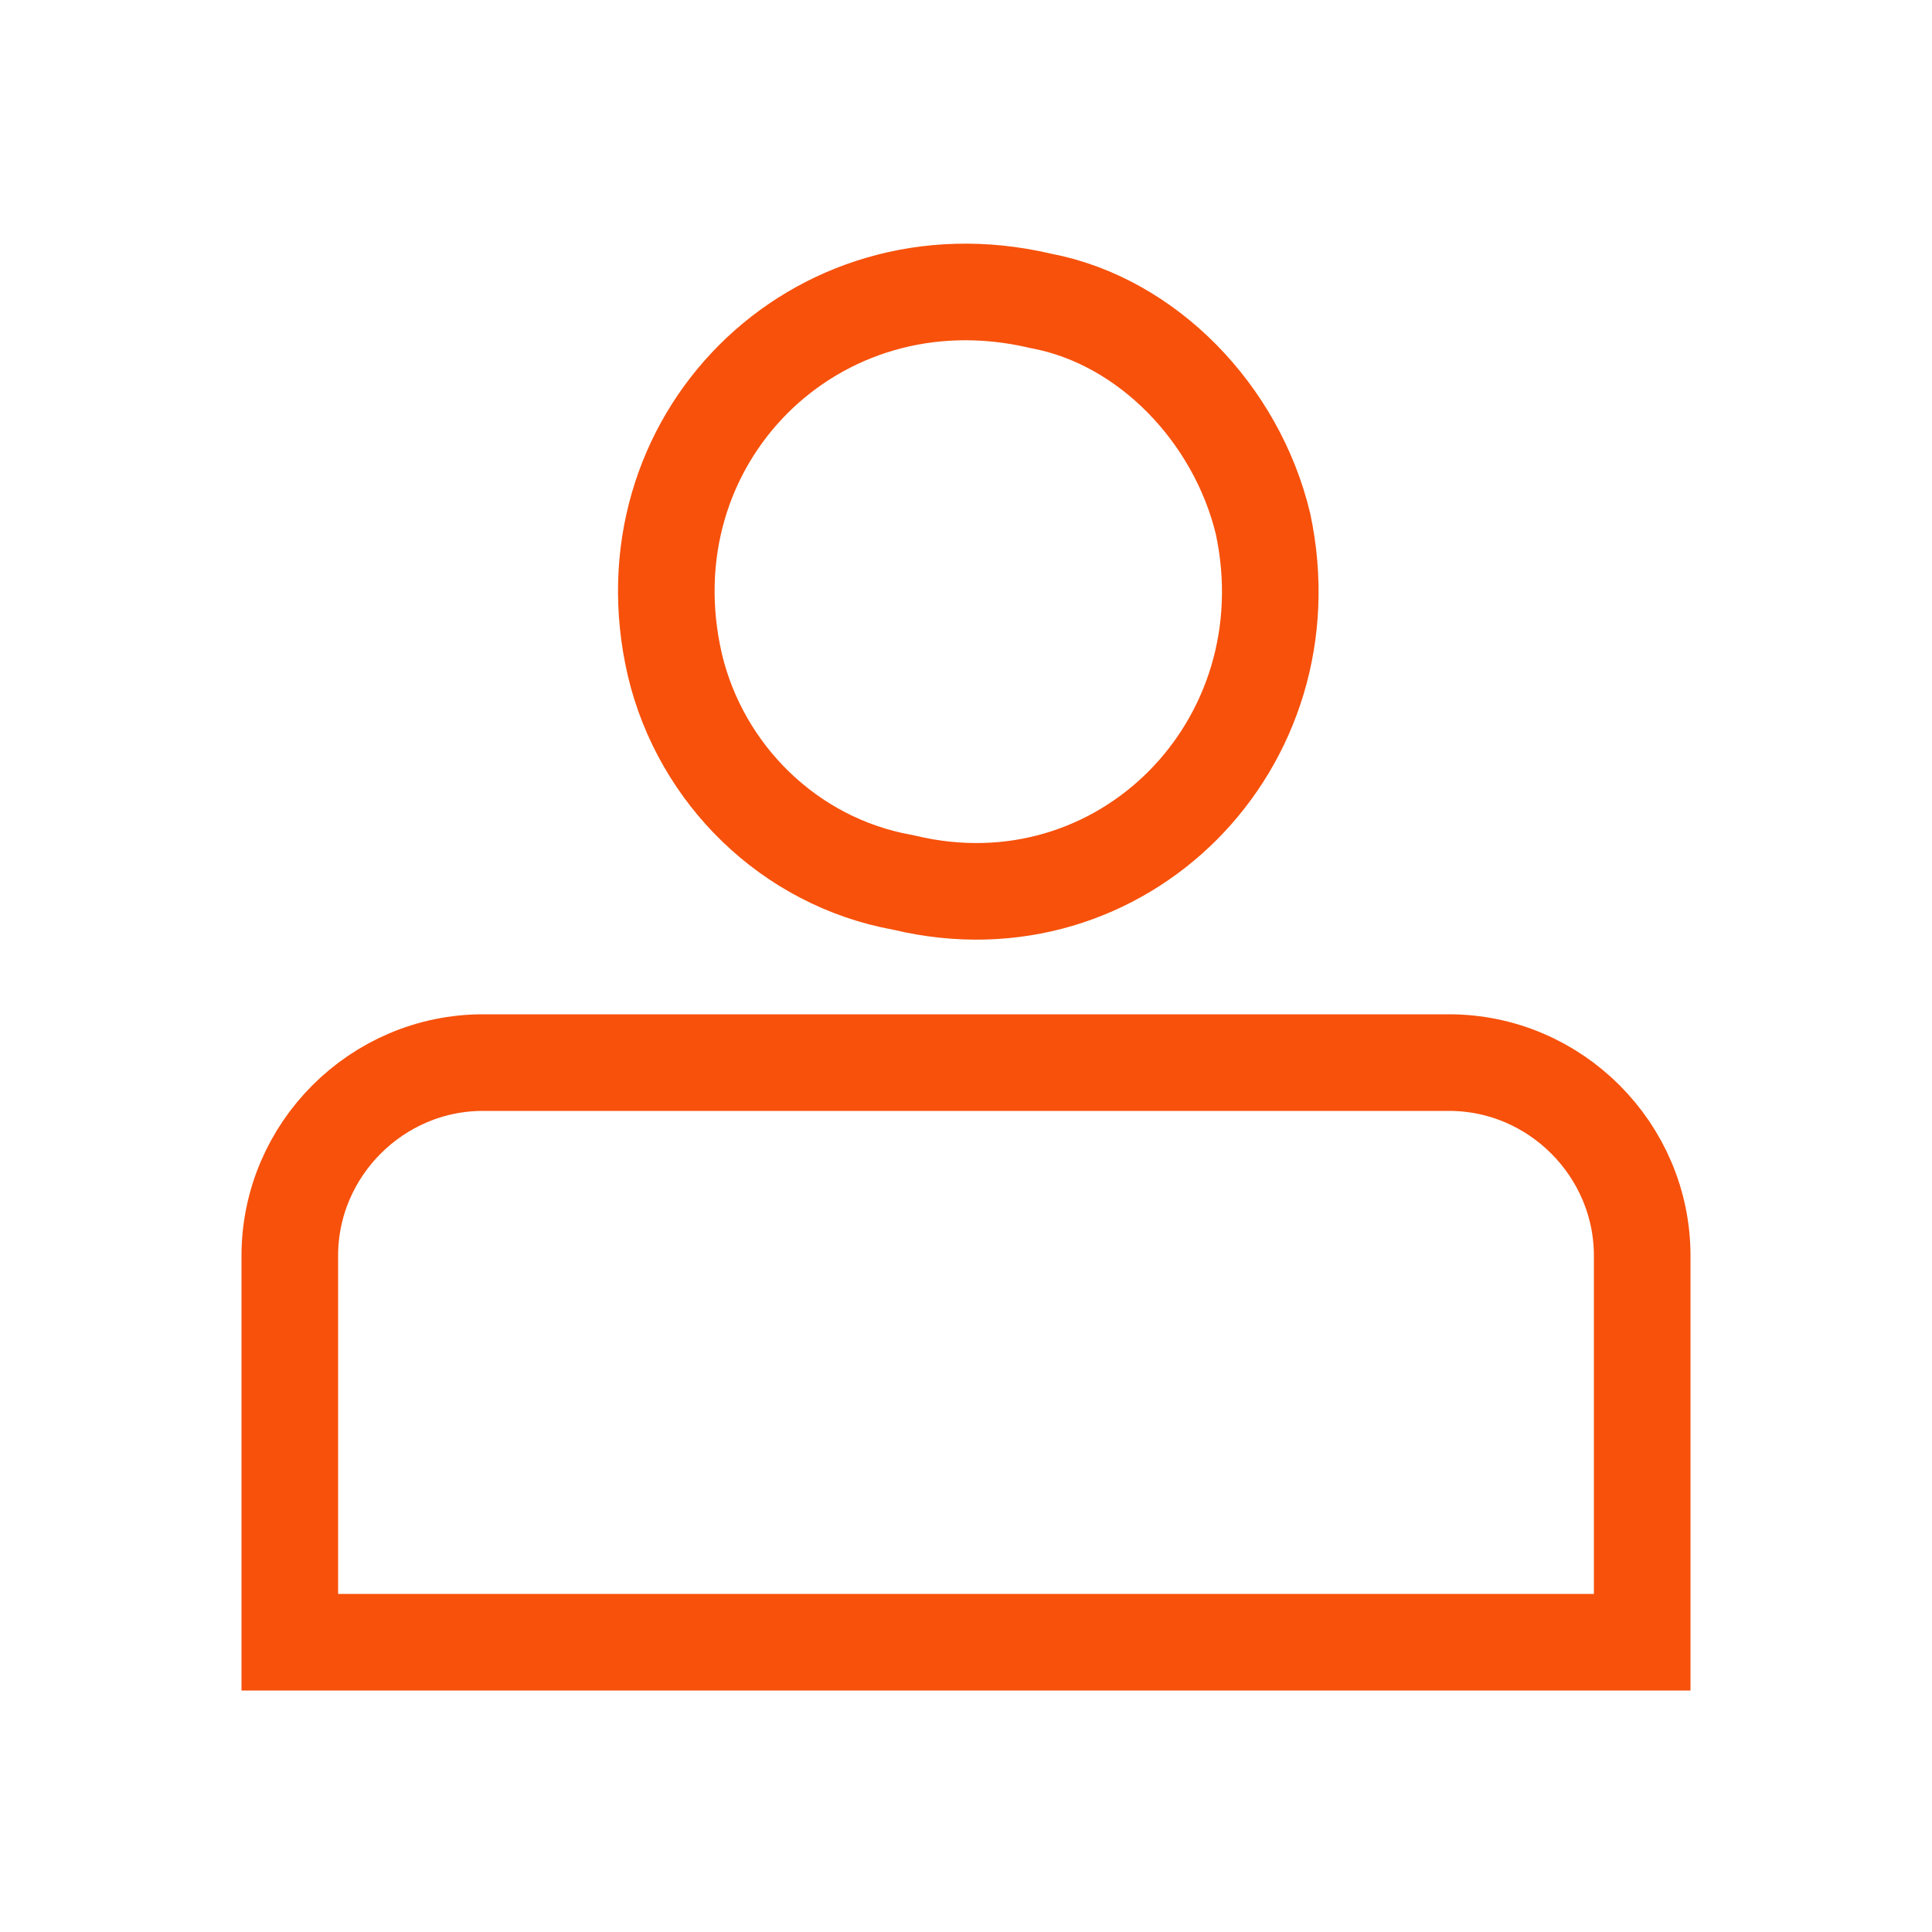
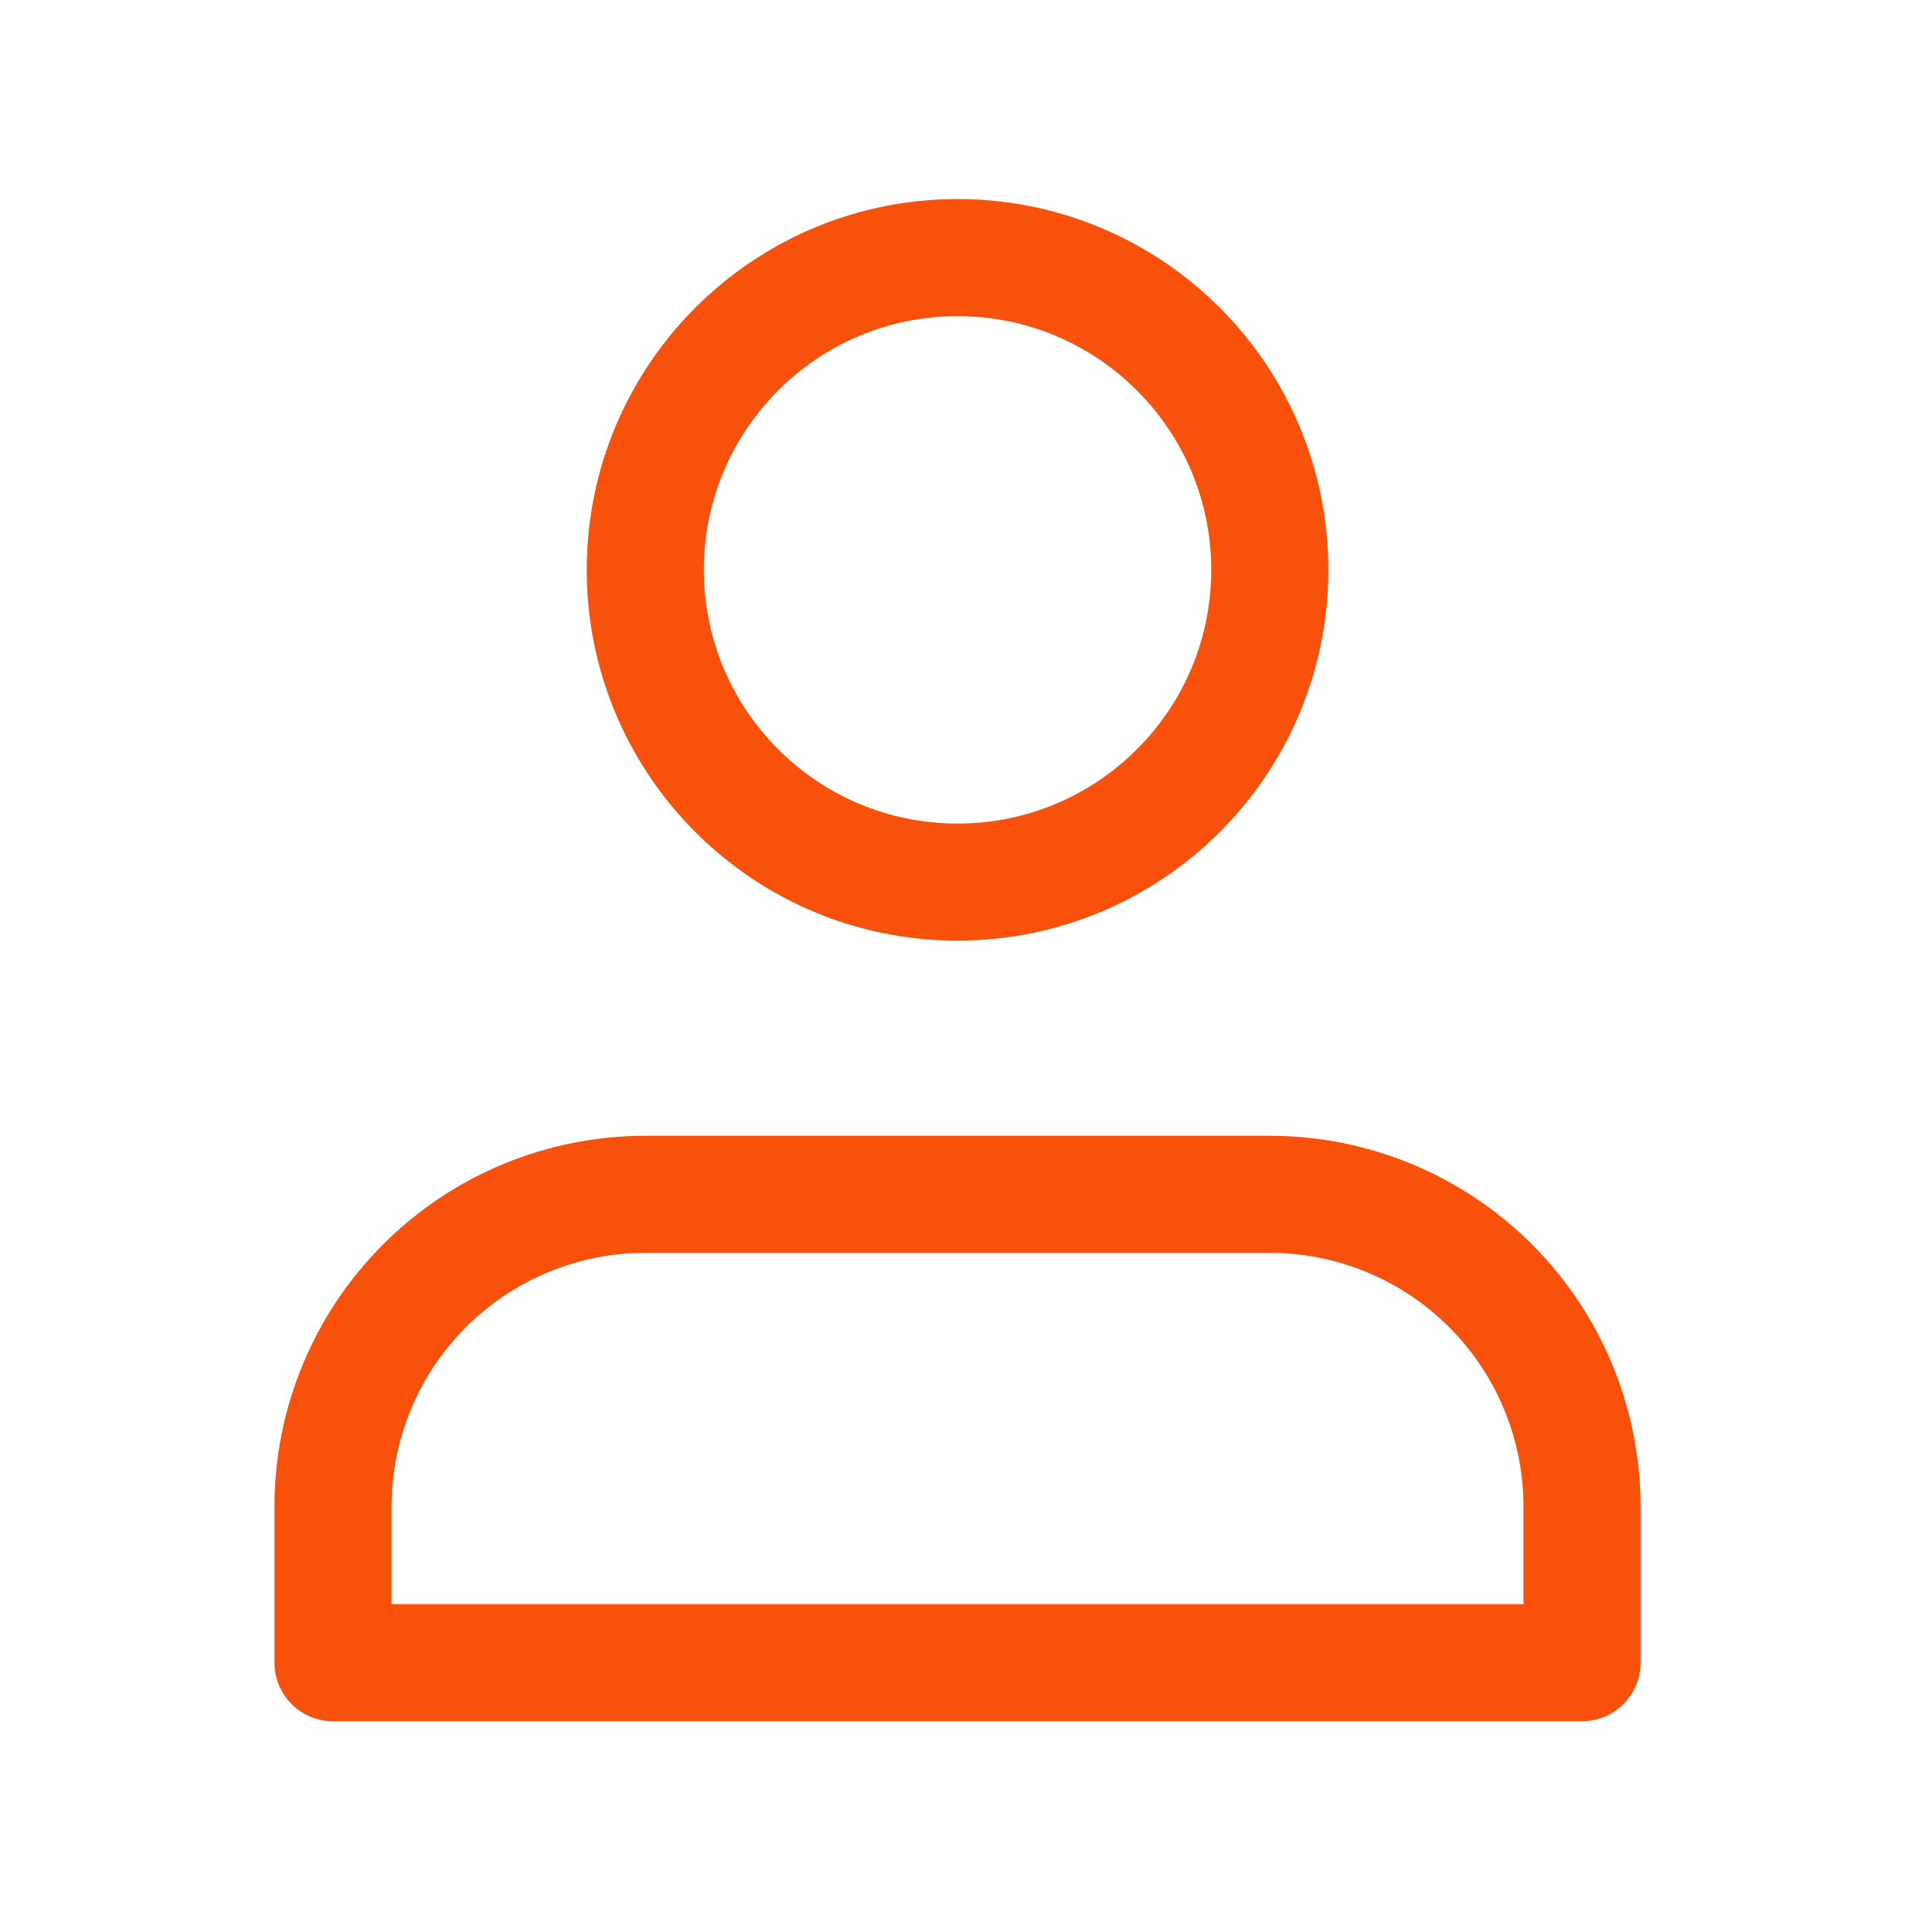
- <svg xmlns="http://www.w3.org/2000/svg" width="32" height="32" viewBox="0 0 32 32" fill="none">
-   <path d="M14.986 14.622L14.965 14.617L14.943 14.613C13.069 14.272 11.609 12.82 11.179 11.017C10.315 7.295 13.497 4.114 17.219 4.979L17.235 4.983L17.251 4.986C19 5.319 20.481 6.848 20.92 8.677C21.697 12.329 18.579 15.477 14.986 14.622Z" stroke="#F7510B" stroke-width="1.6" />
-   <path d="M27.2 20.8V27.2H4.8V20.8C4.8 19.042 6.242 17.6 8 17.6H24C25.758 17.6 27.2 19.042 27.2 20.8Z" stroke="#F7510B" stroke-width="1.6" />
+ <svg xmlns="http://www.w3.org/2000/svg" width="33" height="33" viewBox="0 0 33 33" fill="none">
+   <path d="M27.022 28.4V25.734C27.022 24.319 26.46 22.963 25.46 21.962C24.459 20.962 23.103 20.4 21.689 20.4H11.022C9.607 20.4 8.251 20.962 7.251 21.962C6.25 22.963 5.688 24.319 5.688 25.734V28.4H27.022Z" stroke="#F7510B" stroke-width="2" stroke-linecap="round" stroke-linejoin="round" />
+   <path d="M21.689 9.734C21.689 12.679 19.301 15.067 16.355 15.067C13.41 15.067 11.022 12.679 11.022 9.734C11.022 6.788 13.41 4.4 16.355 4.4C19.301 4.4 21.689 6.788 21.689 9.734Z" stroke="#F7510B" stroke-width="2" stroke-linecap="round" stroke-linejoin="round" />
</svg>
